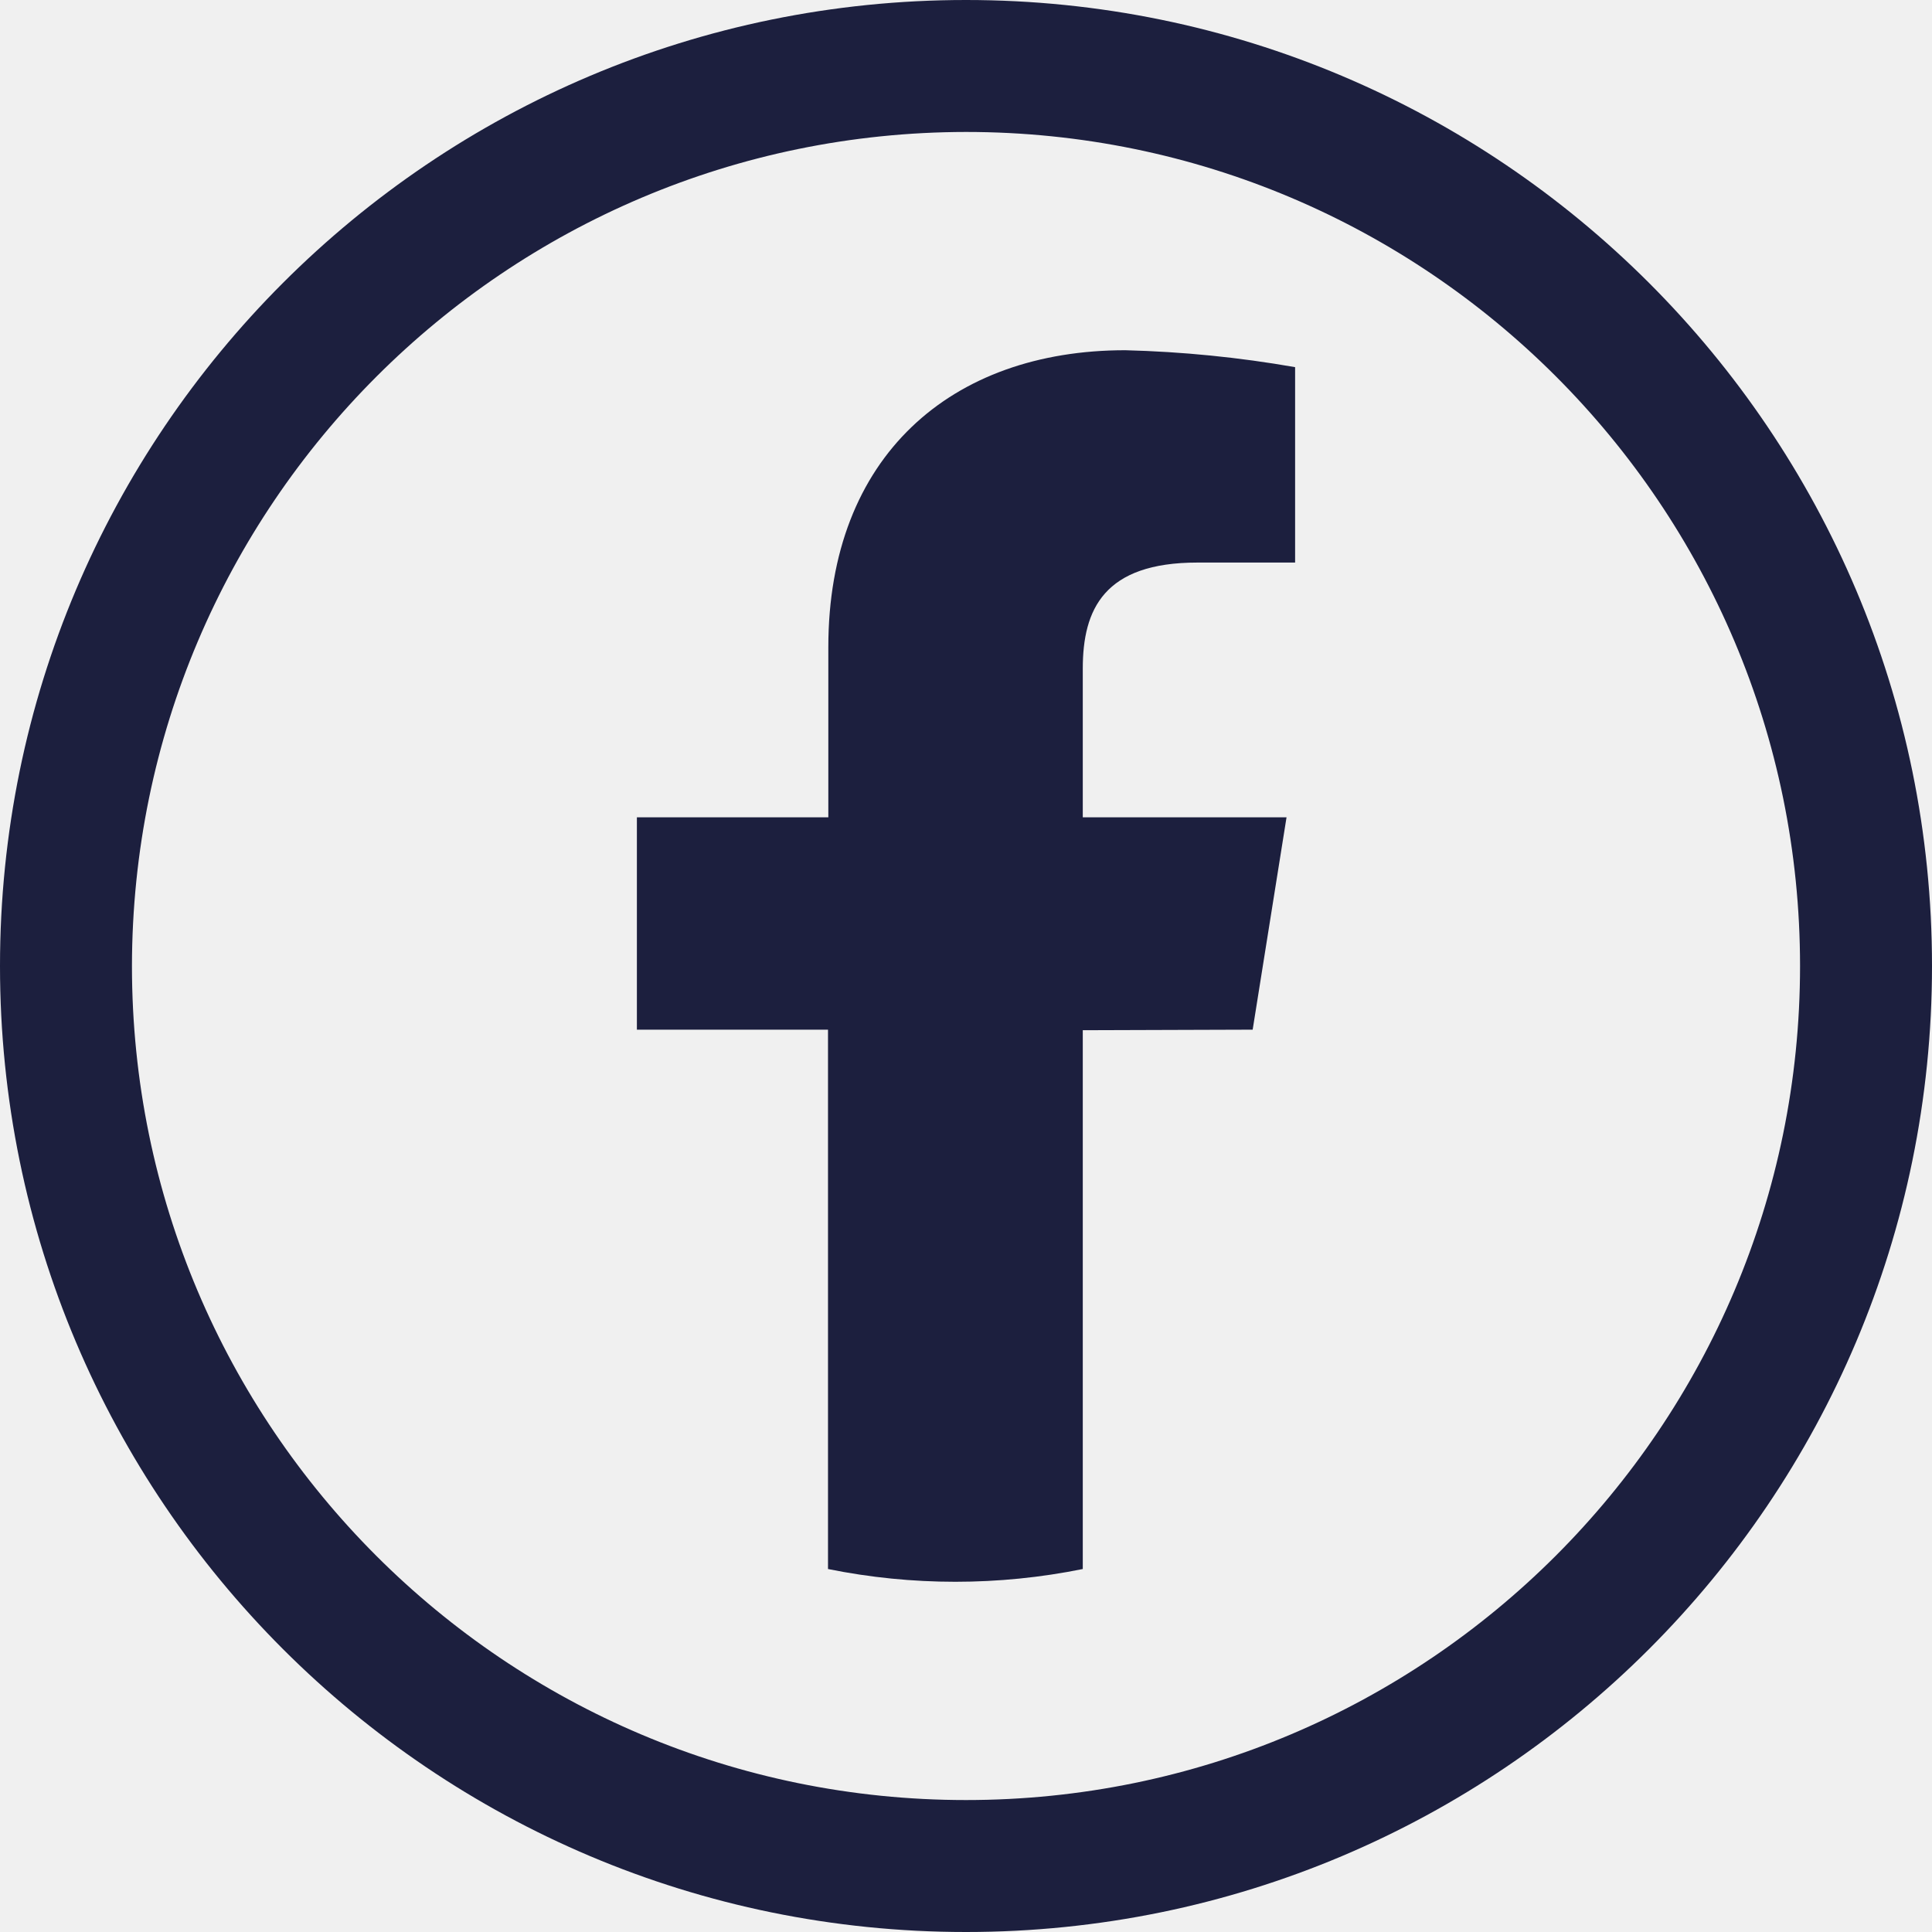
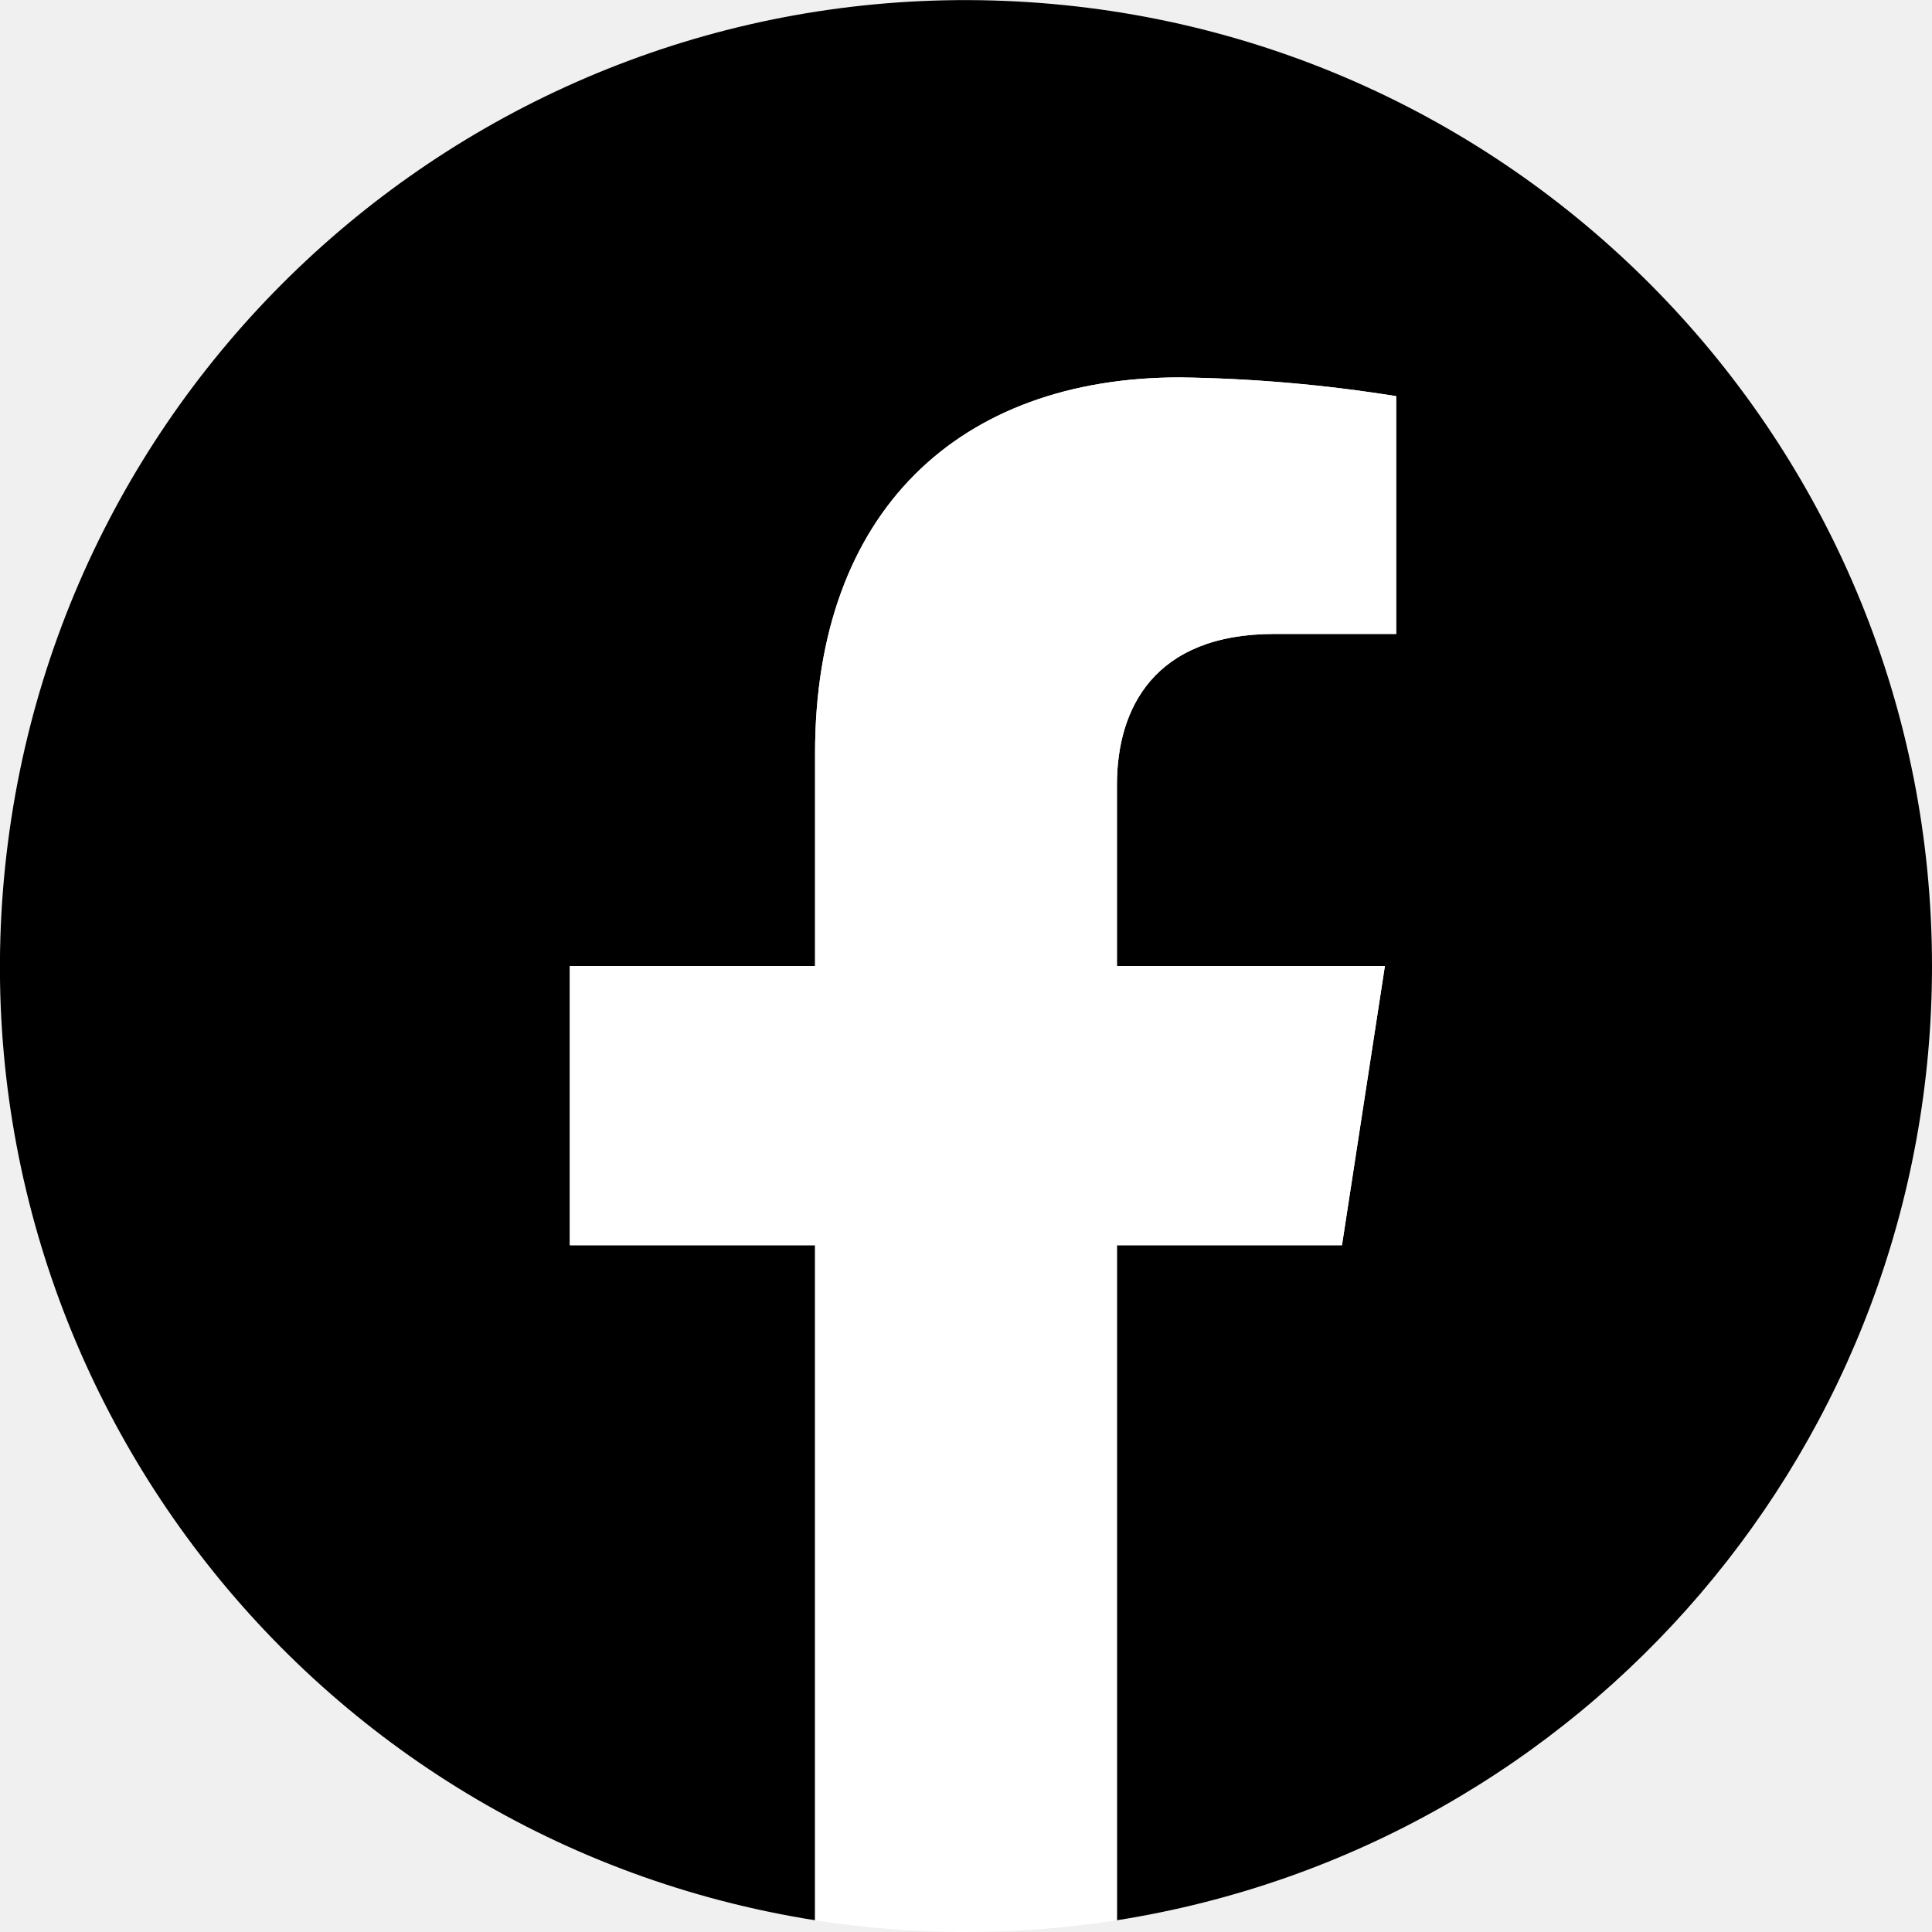
- <svg xmlns="http://www.w3.org/2000/svg" viewBox="0 0 175.7 175.7">
+ <svg xmlns="http://www.w3.org/2000/svg" viewBox="0 0 176 176">
  <g id="Capa_2" data-name="Capa 2">
    <g id="face">
-       <path d="M87.85,12A75.85,75.85,0,1,1,12,87.85,75.94,75.94,0,0,1,87.85,12m0-12A87.85,87.85,0,1,0,175.7,87.85,87.85,87.85,0,0,0,87.85,0Z" style="fill:#1c1f3e" />
-       <path d="M113.92,93.64,117,74.33H98.47V60.81c0-5.4,1.93-9.65,10.43-9.65h8.88V33.39a105,105,0,0,0-15.45-1.54c-15.83,0-27,9.65-27,27V74.33H57.92V93.64H75.3v49.05a58.43,58.43,0,0,0,23.17,0v-49Z" style="fill:#1c1f3e" />
+       <path d="M176,88A88,88,0,1,0,74.25,174.93V113.44H51.91V88H74.25V68.61c0-22,13.14-34.23,33.24-34.23a136,136,0,0,1,19.7,1.71V57.75h-11.1c-10.93,0-14.34,6.78-14.34,13.74V88h24.41l-3.91,25.44h-20.5v61.49A88,88,0,0,0,176,88Z" />
+       <path d="M122.25,113.44,126.16,88H101.75V71.49c0-7,3.41-13.74,14.34-13.74h11.1V36.09a136,136,0,0,0-19.7-1.71c-20.1,0-33.24,12.18-33.24,34.23V88H51.91v25.44H74.25v61.49a88.88,88.88,0,0,0,27.5,0V113.44Z" style="fill:#fff" />
    </g>
  </g>
</svg>
